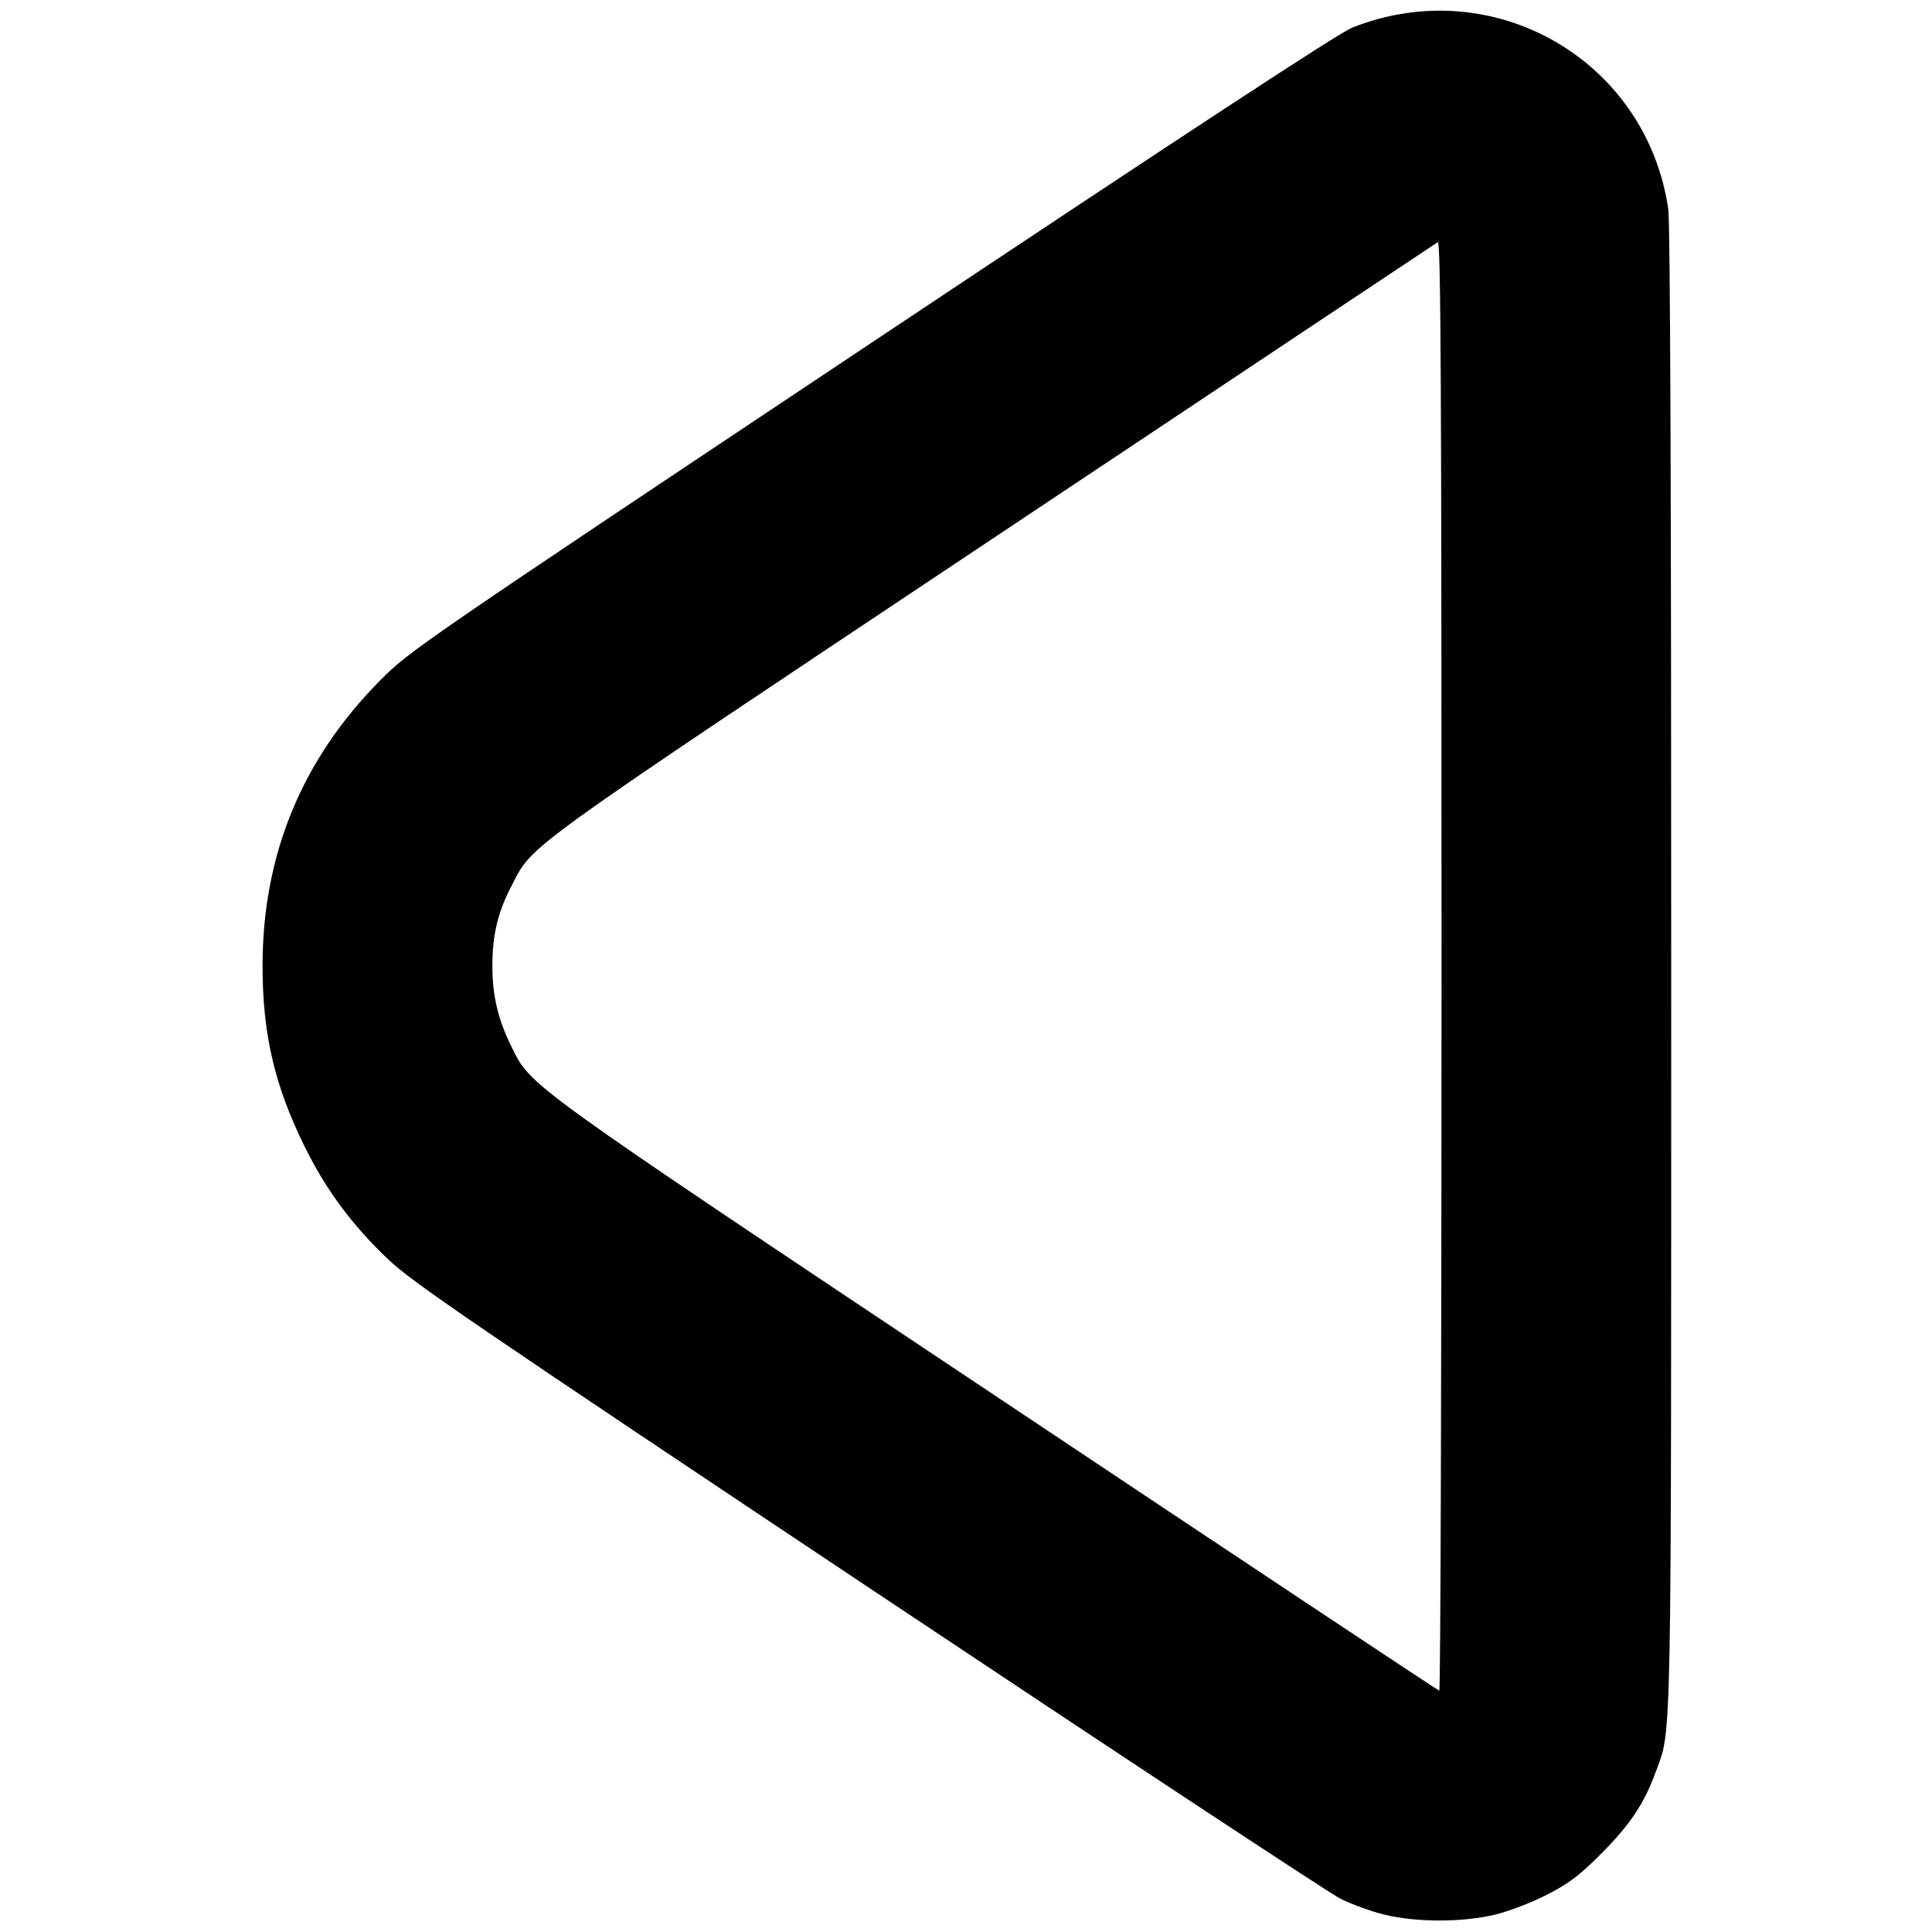
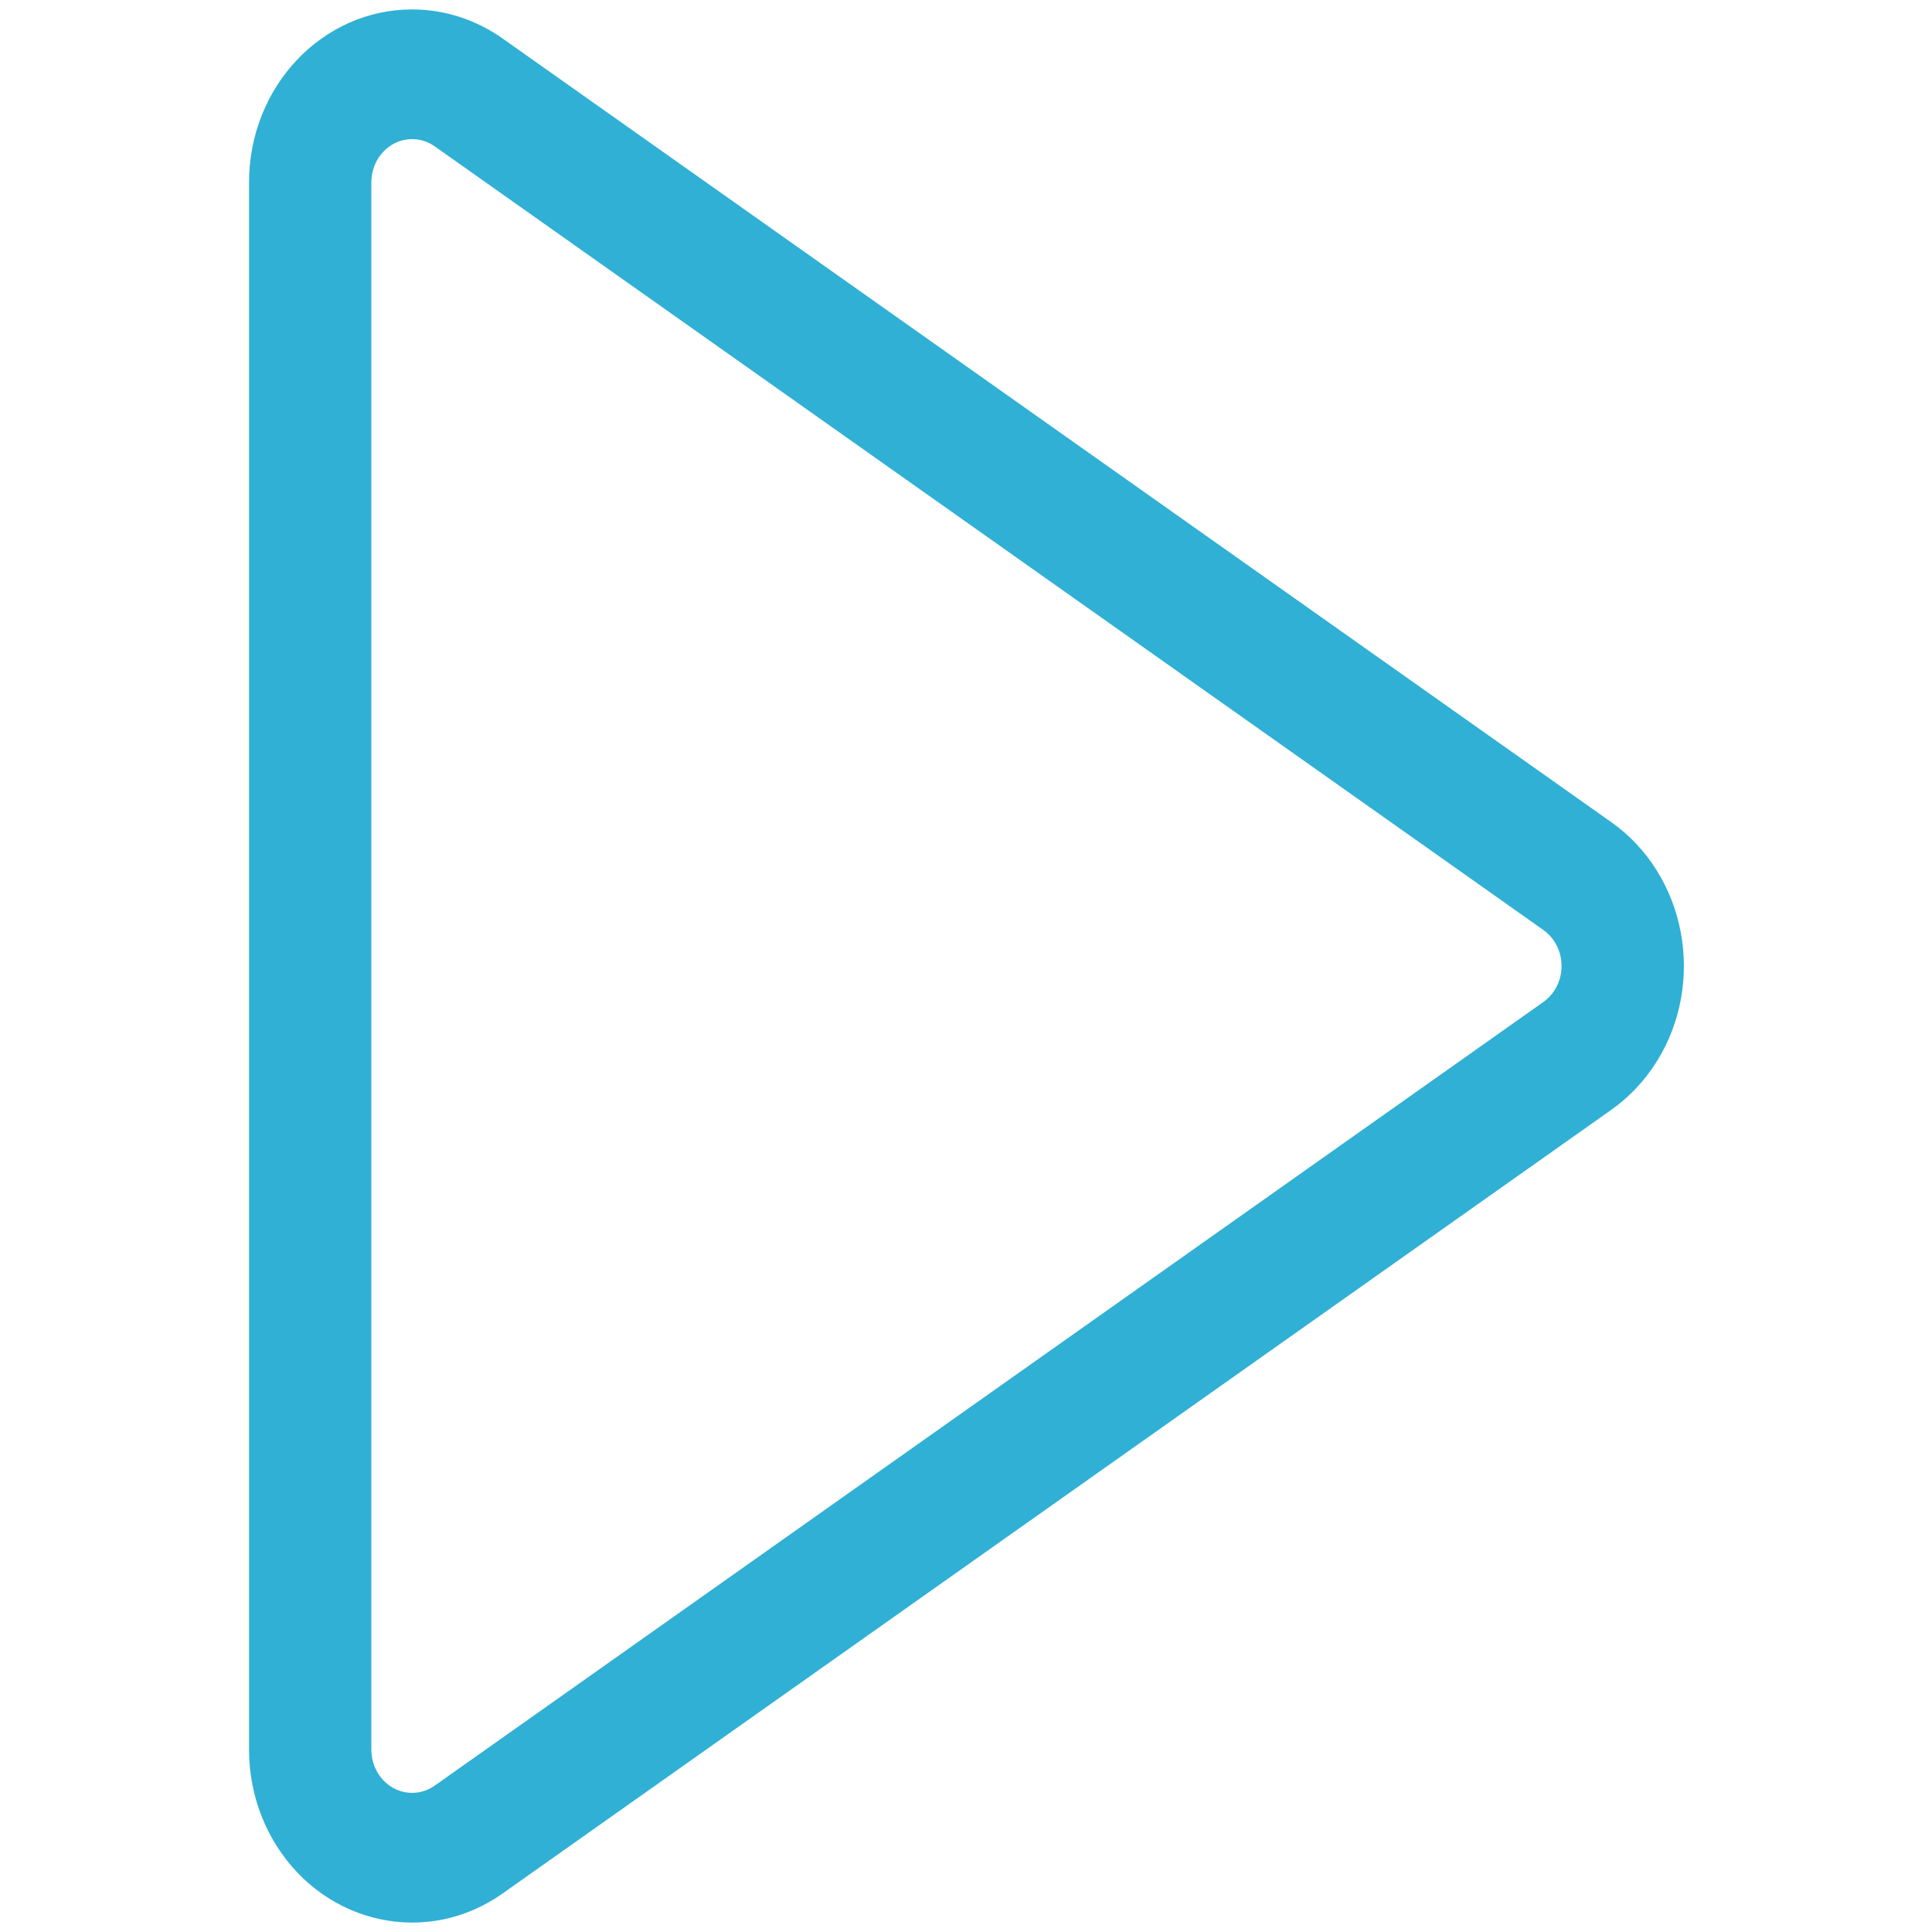
- <svg xmlns="http://www.w3.org/2000/svg" width="512" height="512">
-   <path d="M366.742 507.371c-3.401-.836-8.602-2.733-11.558-4.217-2.955-1.483-59.298-38.65-125.206-82.595-105.404-70.279-120.71-80.733-127.116-86.83-9.677-9.209-16.518-18.457-22.184-29.988-7.962-16.207-11.1-29.726-11.1-47.82 0-29.397 10.472-54.775 31.218-75.654 7.795-7.845 10.114-9.438 130.146-89.43 83.209-55.453 123.866-82.103 127.401-83.51 37.33-14.847 78.048 8.558 83.772 48.153.502 3.47.78 75.949.772 201.196-.013 211.133.179 201.242-4.126 212.97-3.084 8.4-6.75 13.89-14.419 21.591-5.733 5.757-8.526 7.872-14.345 10.866-4.083 2.101-10.104 4.409-13.842 5.305-8.67 2.078-20.868 2.063-29.413-.037zm15.281-251.533c0-153.595-.199-192.14-.988-191.668-.544.325-53.699 35.726-118.122 78.668-126.349 84.222-121.452 80.692-127.261 91.746-3.68 7.004-5.167 13.132-5.167 21.301 0 7.895 1.451 14.15 4.917 21.189 5.417 11.003 1.991 8.526 128.762 93.09 64.17 42.806 116.94 77.853 117.266 77.882.326.029.593-86.465.593-192.208z" stroke-width=".791" />
+ <svg xmlns="http://www.w3.org/2000/svg" height="512" width="512">
+   <path d="M427.003 217.876L133.183 10.195c-7.098-5.018-15.439-7.695-23.97-7.695C85.347 2.5 66 23.013 66 48.316V463.68c0 9.044 2.525 17.888 7.258 25.414 13.238 21.055 40.068 26.743 59.925 12.707l293.82-207.681c4.747-3.355 8.82-7.674 11.985-12.707 13.238-21.054 7.872-49.5-11.985-63.536zm-14.982 44.475a11.195 11.195 0 0 1-2.996 3.177l-293.82 207.68c-4.964 3.51-11.671 2.087-14.98-3.175a11.96 11.96 0 0 1-1.815-6.354V48.316c0-6.326 4.837-11.454 10.803-11.454 2.133 0 4.218.672 5.993 1.924l293.819 207.681c4.964 3.509 6.306 10.62 2.996 15.884z" fill-rule="nonzero" fill="#30b0d5" />
</svg>
